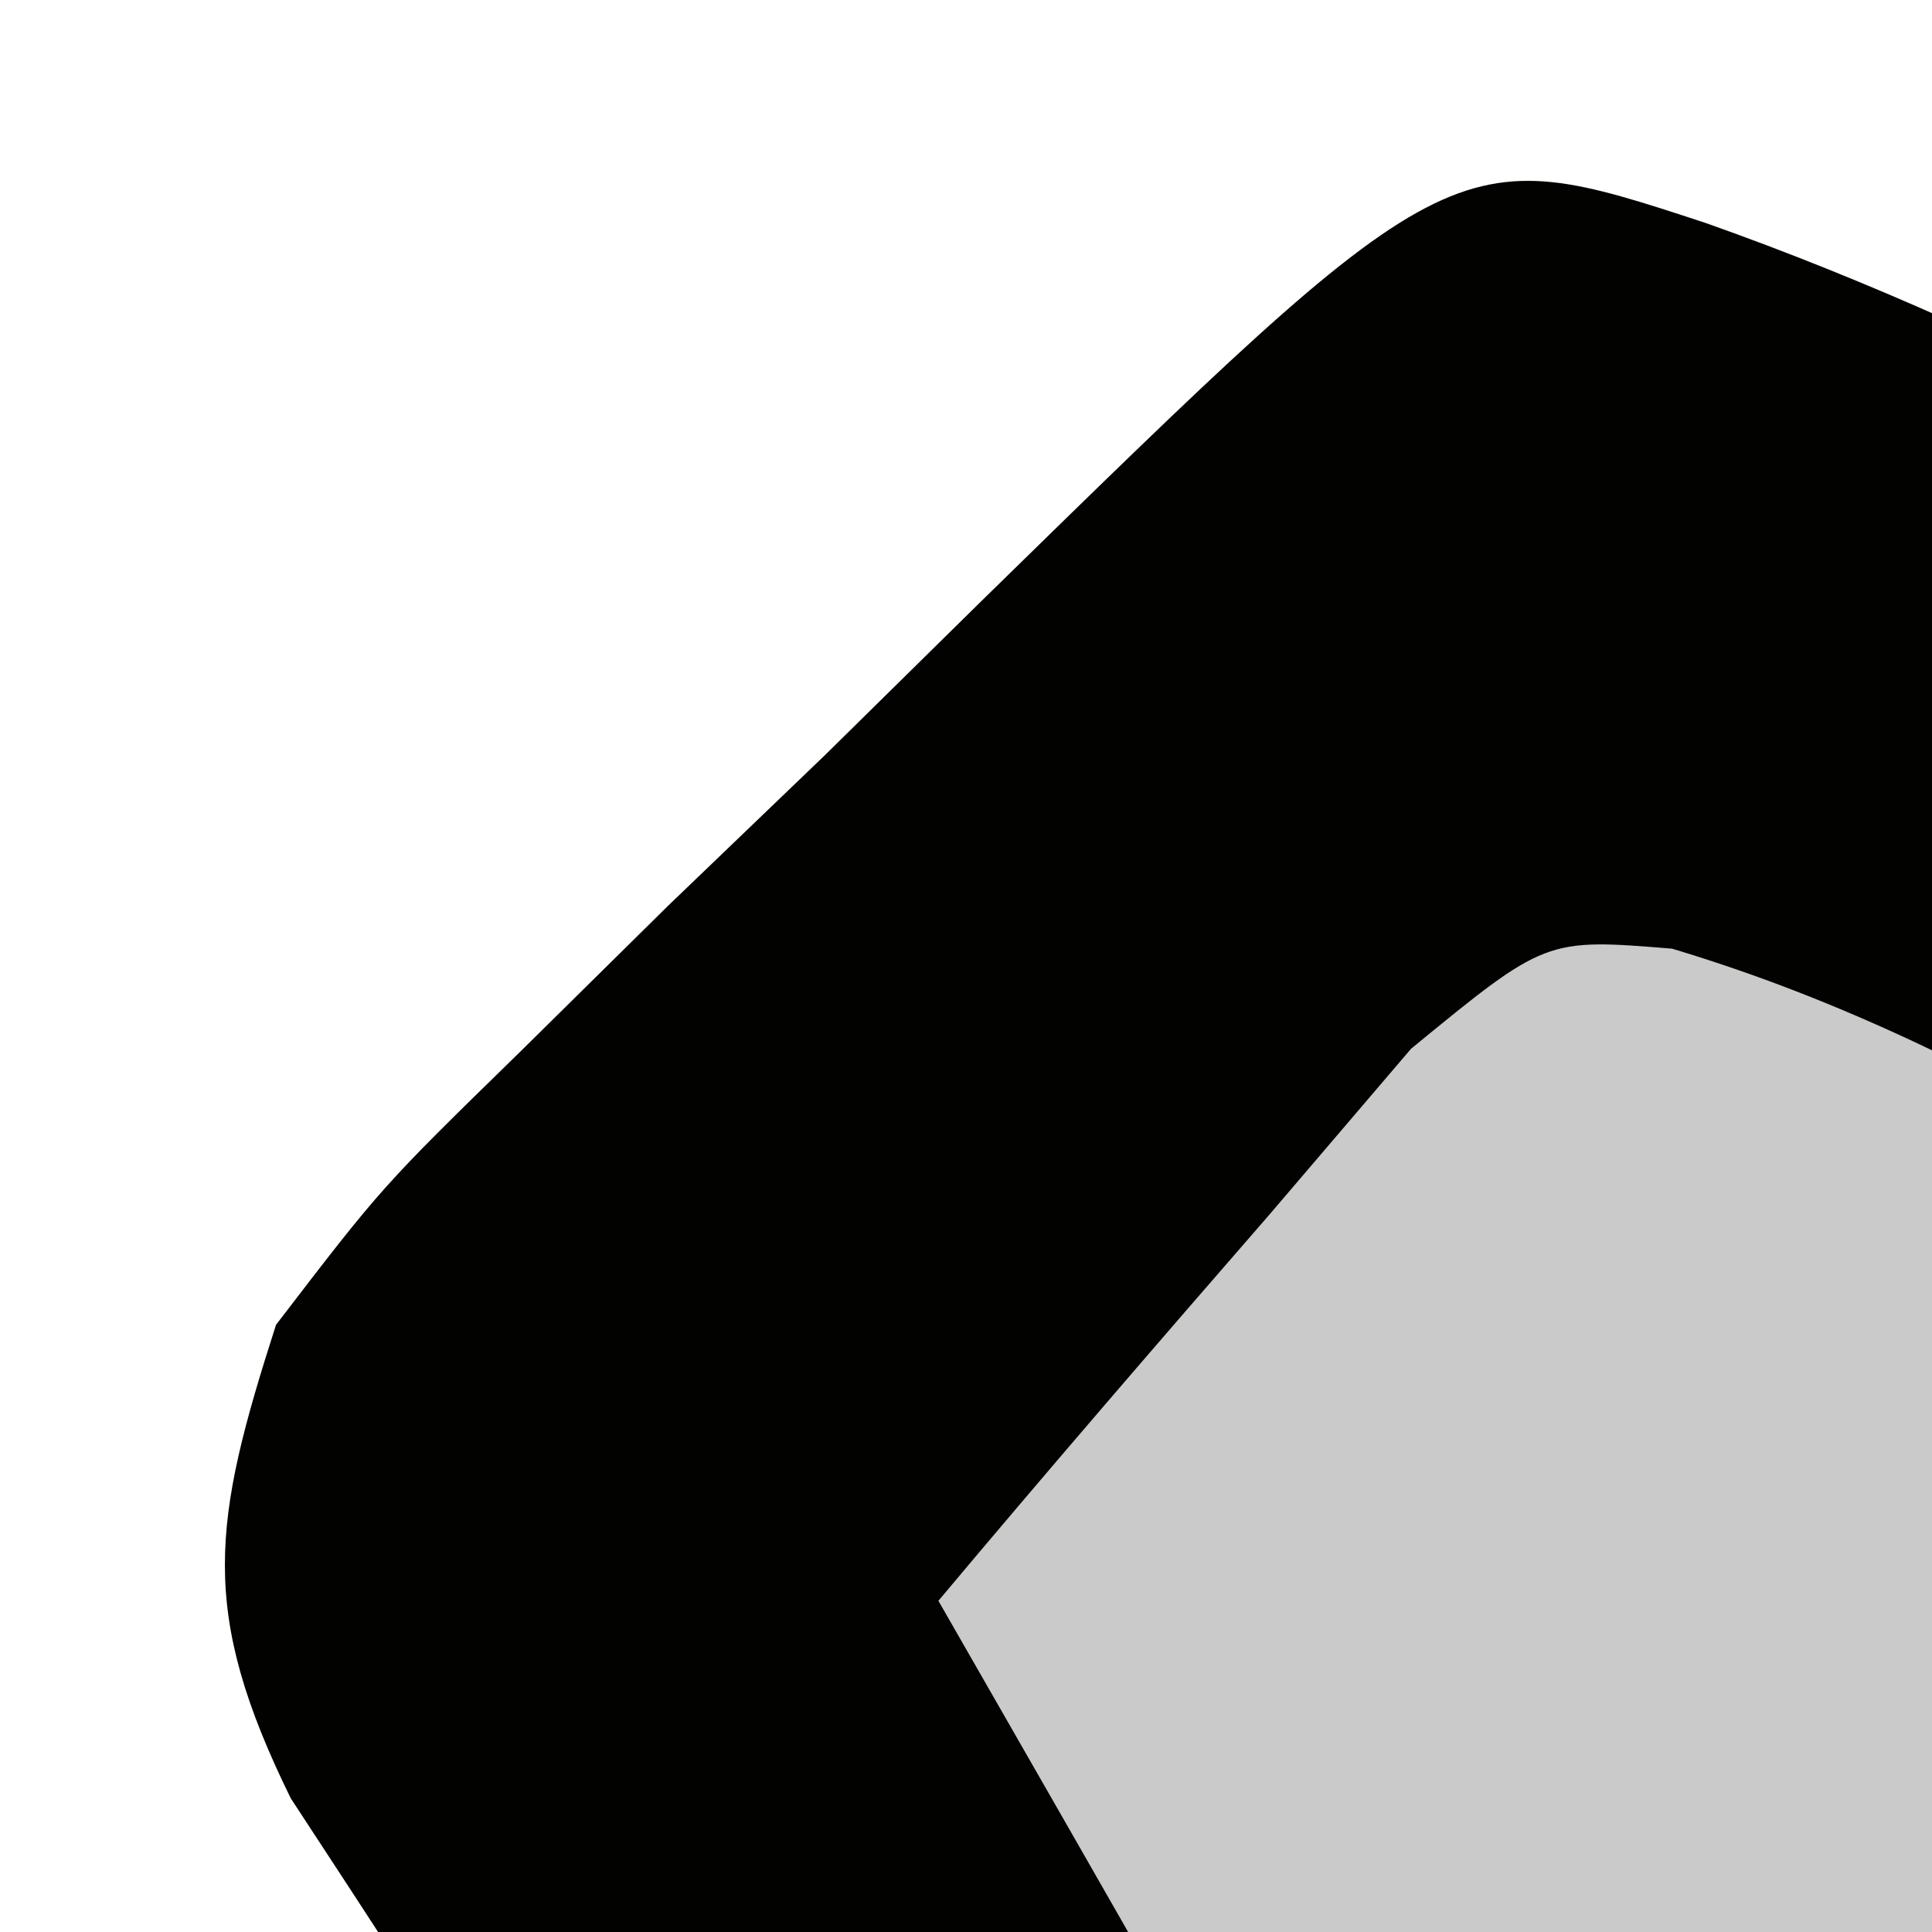
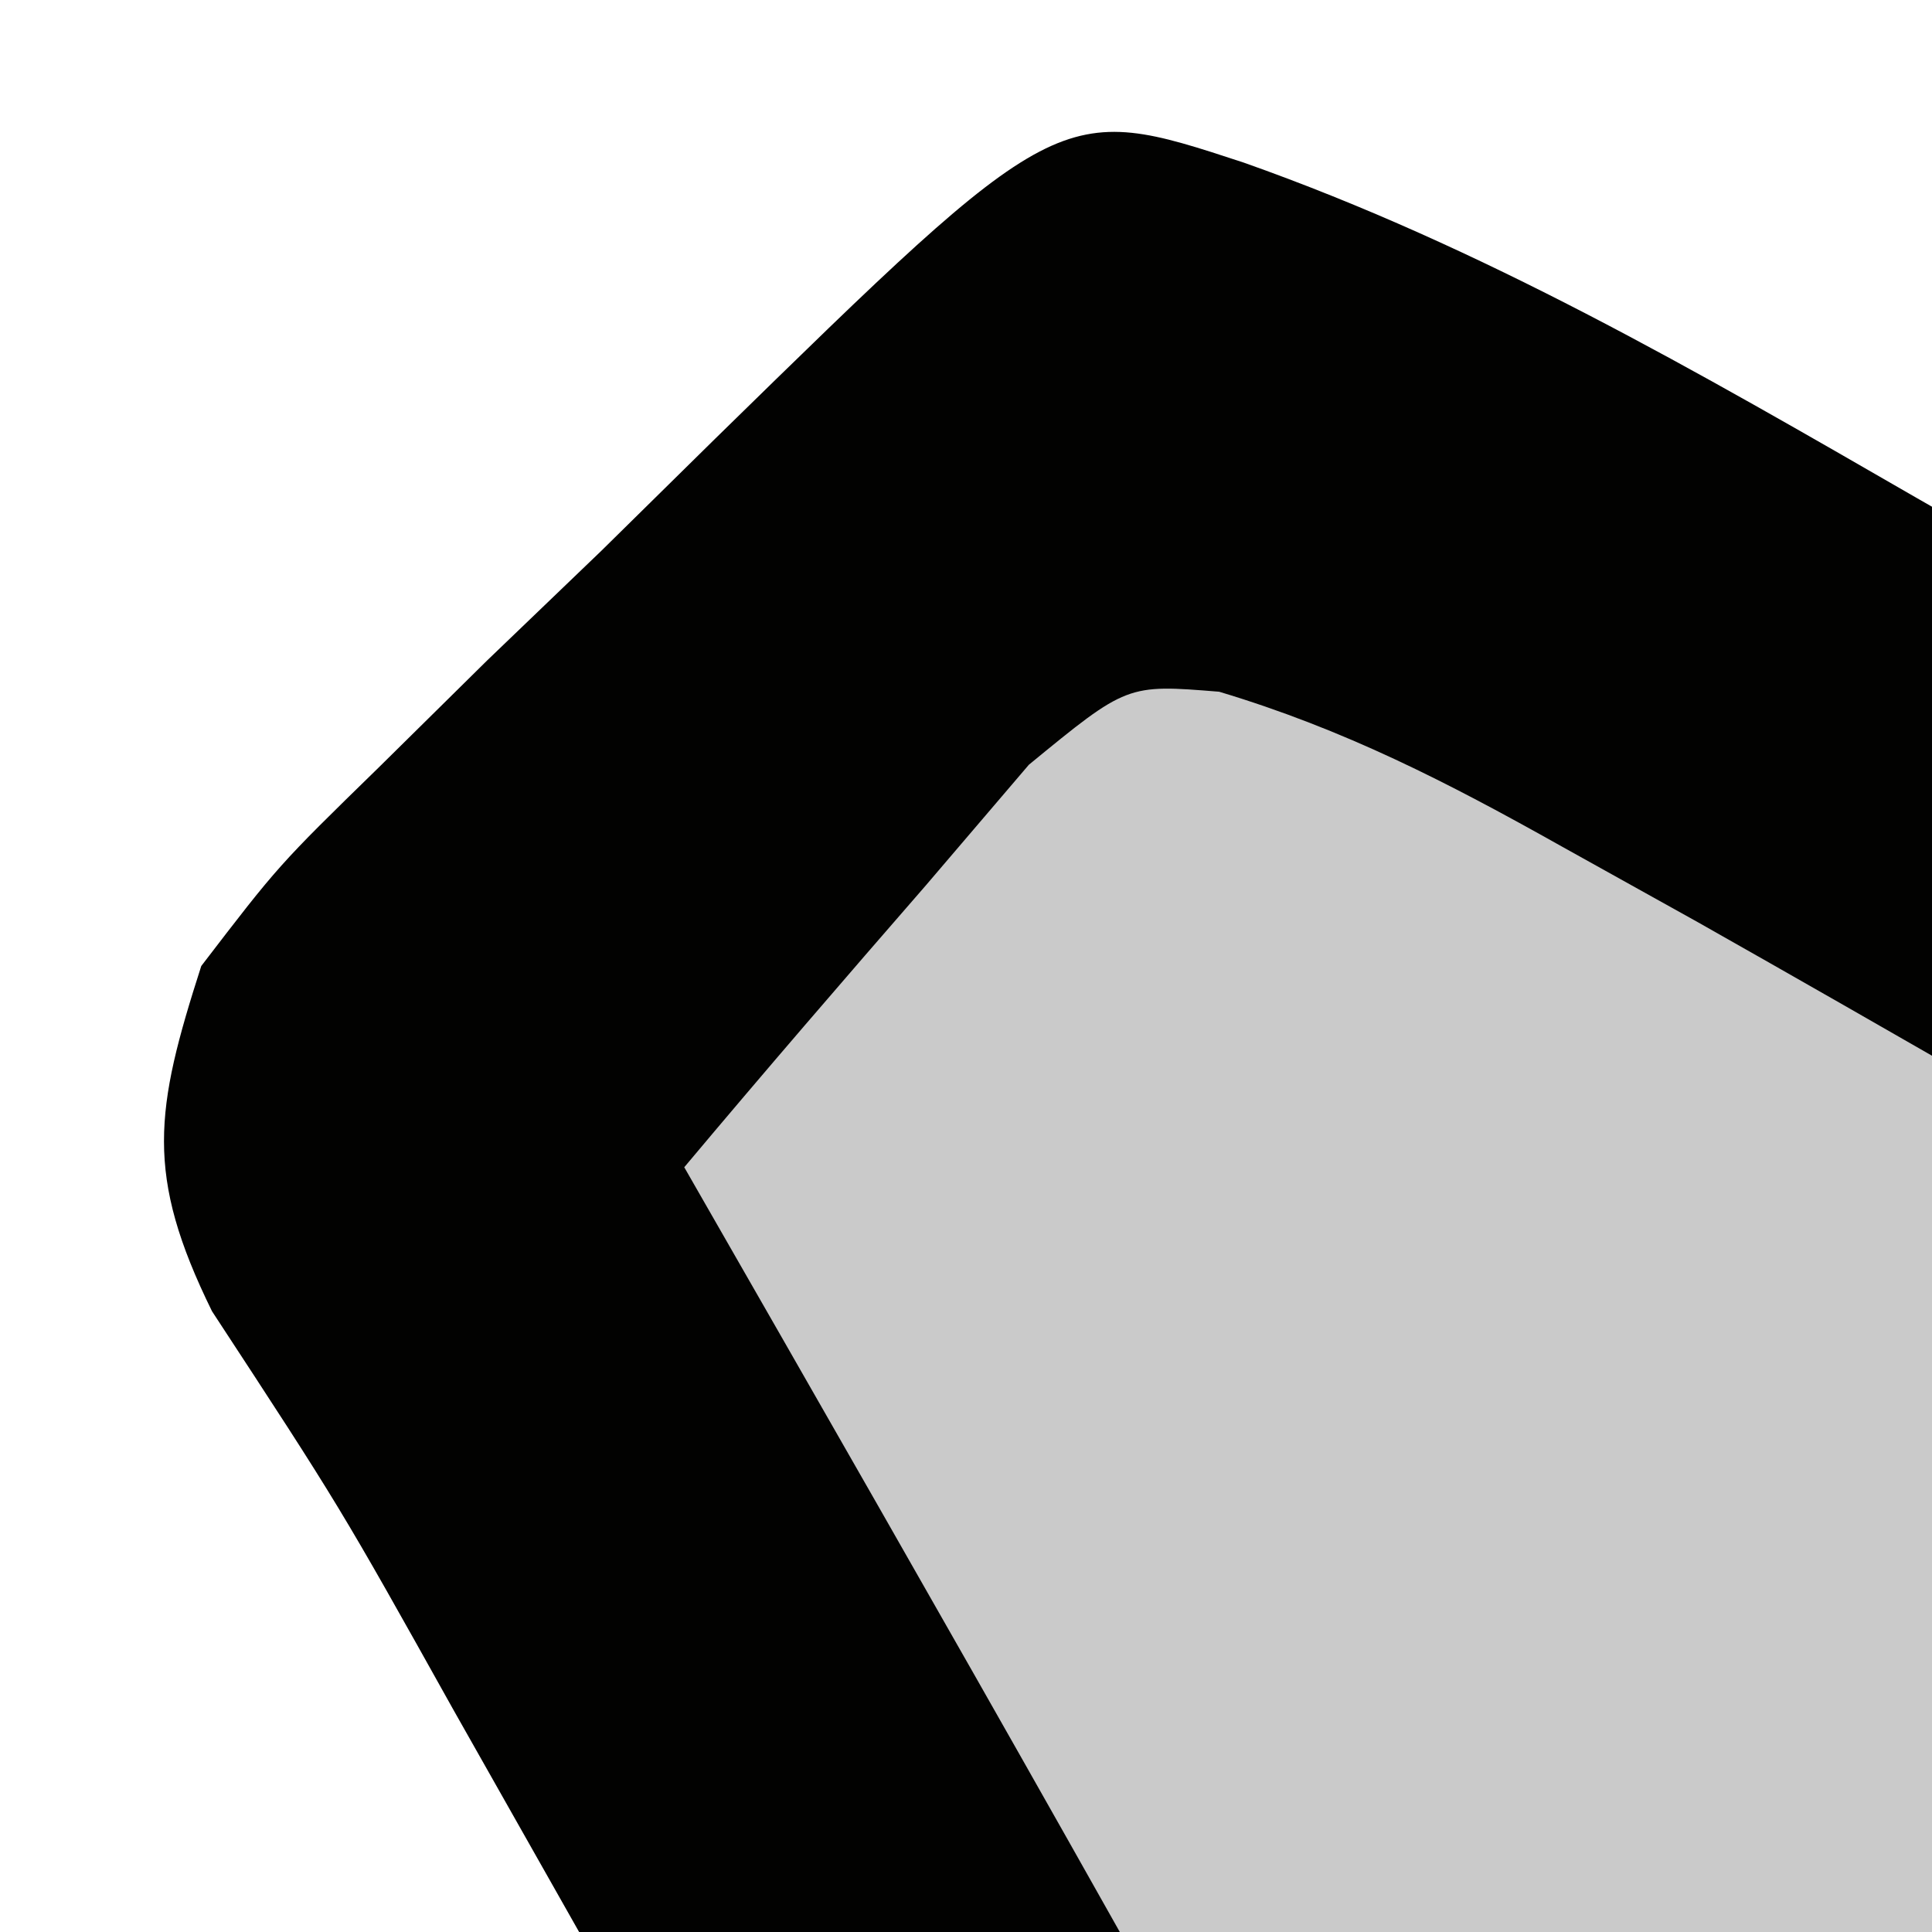
- <svg xmlns="http://www.w3.org/2000/svg" version="1.1" width="35" height="35">
+ <svg xmlns="http://www.w3.org/2000/svg" viewBox="0 0 48 48" version="1.1" width="100%" height="100%">
  <path d="M0 0 C5.948 2.1 11.277 5.194 16.727 8.336 C18.932 9.597 21.138 10.857 23.344 12.117 C24.46 12.757 25.576 13.396 26.726 14.055 C30.018 15.914 33.336 17.712 36.672 19.492 C37.711 20.055 38.751 20.618 39.822 21.198 C41.79 22.262 43.767 23.312 45.752 24.345 C46.646 24.835 47.54 25.324 48.461 25.828 C49.628 26.449 49.628 26.449 50.819 27.082 C55.431 30.879 57.938 36.309 60.066 41.802 C68.499 62.762 84.534 76.961 100.396 92.472 C104.422 96.422 108.413 100.407 112.408 104.387 C119.948 111.891 127.519 119.363 135.101 126.824 C143.744 135.333 152.353 143.876 160.959 152.422 C178.635 169.973 196.354 187.482 214.102 204.961 C215.228 204 216.353 203.038 217.479 202.076 C218.105 201.54 218.732 201.005 219.378 200.453 C221.183 198.891 222.912 197.28 224.602 195.594 C225.175 195.023 225.748 194.452 226.338 193.863 C226.92 193.277 227.502 192.69 228.102 192.086 C228.72 191.466 229.338 190.846 229.975 190.207 C233.513 186.635 236.888 182.989 240.133 179.148 C243.586 175.311 247.309 171.735 250.977 168.105 C254.631 164.474 258.117 160.777 261.441 156.84 C264.229 153.685 267.265 150.778 270.281 147.844 C272.165 146.083 272.165 146.083 273.102 143.961 C272.518 143.698 271.934 143.435 271.332 143.164 C266.602 140.612 262.801 136.905 260.977 131.836 C261.102 128.961 261.102 128.961 262.555 126.621 C266.866 119.208 265.242 109.64 263.305 101.68 C259.699 90.536 254.021 80.603 246.102 71.961 C245.538 71.329 244.975 70.698 244.395 70.047 C232.876 57.8 215.659 48.65 198.678 47.846 C195.429 47.818 192.197 47.851 188.953 48.02 C183.535 48.251 183.535 48.251 181.125 46.637 C179.415 43.837 179.544 42.184 180.102 38.961 C193.041 19.552 220.596 8.106 242.414 3.023 C275.03 -2.286 307.801 3.865 334.895 22.926 C337.381 24.859 339.749 26.867 342.102 28.961 C343.548 30.245 343.548 30.245 345.023 31.555 C350.812 36.758 356.351 42.172 361.82 47.711 C363.774 49.638 365.76 51.438 367.852 53.211 C371.811 56.591 375.442 60.263 379.102 63.961 C384.446 69.376 384.446 69.376 390.102 74.461 C394.655 78.308 398.764 82.599 402.953 86.832 C406.064 89.964 409.189 93.019 412.539 95.898 C413.136 96.413 413.733 96.927 414.348 97.457 C415.607 98.537 416.871 99.612 418.137 100.684 C421.385 103.622 422.929 105.143 423.852 109.523 C423.052 113.186 421.809 114.613 419.297 117.297 C416.993 120.505 416.736 124.106 417.102 127.961 C419.06 131.808 420.516 133.571 424.102 135.961 C428.852 136.739 432.298 136.399 436.539 134.086 C439.072 132.052 439.072 132.052 441.102 129.961 C444.472 129.409 446.935 129.22 449.9 131.104 C451.811 132.75 453.585 134.474 455.352 136.273 C456.323 137.229 456.323 137.229 457.314 138.204 C458.629 139.501 459.937 140.804 461.239 142.114 C462.915 143.776 464.626 145.373 466.379 146.953 C473.664 153.701 477.323 159.625 478.539 169.523 C477.198 180.058 473.503 185.445 466.102 192.961 C464.992 194.15 463.887 195.343 462.785 196.539 C456.572 203.285 450.268 209.898 443.699 216.301 C441.641 218.408 439.704 220.538 437.777 222.762 C434.059 227.046 430.195 231.158 426.227 235.211 C425.242 236.251 425.242 236.251 424.238 237.312 C418.788 242.859 413.468 246.227 405.73 247.527 C395.783 247.515 389.06 245.156 381.977 238.086 C381.014 237.053 381.014 237.053 380.031 236 C378.147 234.009 376.187 232.238 374.102 230.461 C372.766 229.297 371.432 228.131 370.102 226.961 C369.349 226.3 368.596 225.638 367.82 224.957 C362.378 219.907 362.378 219.907 361.227 215.961 C362.127 212.872 363.105 211.541 365.102 209.086 C367.346 206.299 368.575 204.451 368.727 200.836 C367.926 195.872 366.338 192.658 362.289 189.586 C357.786 188.299 354.36 188.318 350.164 190.461 C347.567 192.581 345.397 194.723 343.102 197.148 C340.74 199.528 339.153 200.936 336.102 202.398 C331.22 201.687 328.475 198.377 325.102 194.961 C323.864 193.754 323.864 193.754 322.602 192.523 C322.107 192.008 321.612 191.492 321.102 190.961 C317.02 192.578 314.296 195.504 311.289 198.586 C310.751 199.13 310.214 199.674 309.66 200.235 C306.354 203.604 303.223 207.074 300.168 210.672 C295.06 216.33 289.524 221.606 284.102 226.961 C284.511 227.355 284.92 227.748 285.342 228.154 C289.982 233.006 291.224 237.044 292.164 243.586 C296.237 267.187 308.946 288.248 328.422 302.477 C337.523 308.749 348.597 315.558 359.794 316.484 C376.815 317.978 385.305 326.873 396.719 338.812 C398.597 340.715 400.478 342.613 402.363 344.508 C406.285 348.463 410.176 352.448 414.044 356.457 C419.475 362.083 424.963 367.652 430.463 373.211 C434.768 377.567 439.057 381.939 443.344 386.312 C444.246 387.232 445.147 388.152 446.076 389.099 C448.641 391.723 451.195 394.357 453.746 396.995 C454.492 397.757 455.238 398.518 456.006 399.303 C469.206 413.042 477.557 428.687 477.32 448.09 C476.034 464.969 469.6 478.555 457.684 490.355 C445.37 500.861 429.744 505.739 413.676 504.75 C395.911 502.655 383.482 494.705 370.952 482.406 C370.098 481.578 369.245 480.751 368.366 479.899 C365.573 477.185 362.792 474.46 360.016 471.73 C359.539 471.263 359.063 470.795 358.572 470.313 C354.062 465.884 349.557 461.449 345.066 457.001 C339.37 451.359 333.649 445.747 327.889 440.17 C323.813 436.22 319.769 432.238 315.746 428.233 C313.355 425.854 310.95 423.495 308.516 421.159 C296.834 409.921 289.725 401.599 288.392 385.149 C285.922 366.521 270.325 348.168 256.102 336.961 C247.322 330.558 237.739 324.64 227.102 321.961 C223.874 323.142 222.167 324.851 219.973 327.434 C215.837 331.683 211.865 332.432 206.164 333.398 C191.127 336.485 179.435 342.507 168.102 352.961 C167.156 353.787 167.156 353.787 166.191 354.629 C154.144 365.743 143.942 383.657 142.902 400.113 C142.17 410.212 137.747 414.308 130.517 420.675 C128.757 422.273 127.239 424.004 125.727 425.836 C122.394 429.759 118.757 433.343 115.102 436.961 C109.687 442.306 109.687 442.306 104.602 447.961 C100.791 452.472 96.554 456.56 92.338 460.688 C89.357 463.625 86.493 466.608 83.754 469.773 C55.518 502.402 55.518 502.402 34.102 503.961 C33.122 504.041 32.142 504.121 31.133 504.203 C16.578 504.804 3.128 500.282 -8.172 491.117 C-18.87 481.115 -24.717 468.007 -26.137 453.531 C-26.567 439.359 -22.239 425.133 -12.691 414.504 C-11.173 412.985 -9.631 411.49 -8.066 410.02 C-6.133 408.183 -4.423 406.313 -2.711 404.273 C0.693 400.295 4.383 396.641 8.102 392.961 C13.517 387.616 13.517 387.616 18.602 381.961 C22.453 377.402 26.75 373.288 30.988 369.094 C33.97 366.132 36.887 363.174 39.602 359.961 C43.453 355.402 47.75 351.288 51.988 347.094 C54.97 344.132 57.887 341.174 60.602 337.961 C64.453 333.402 68.75 329.288 72.988 325.094 C75.97 322.132 78.887 319.174 81.602 315.961 C85.453 311.402 89.75 307.288 93.988 303.094 C96.97 300.132 99.887 297.174 102.602 293.961 C106.453 289.402 110.75 285.288 114.988 281.094 C117.97 278.132 120.887 275.174 123.602 271.961 C127.453 267.402 131.75 263.288 135.988 259.094 C138.97 256.132 141.887 253.174 144.602 249.961 C147.981 246.011 151.548 242.255 155.164 238.523 C155.754 237.895 156.345 237.267 156.953 236.619 C159.679 233.841 161.556 232.153 165.273 230.844 C168.796 230.99 169.819 231.814 172.289 234.273 C174.539 236.461 176.47 238.206 179.102 239.961 C160.874 221.381 142.602 202.846 124.278 184.361 C115.769 175.774 107.274 167.174 98.813 158.541 C91.428 151.005 84.015 143.496 76.571 136.019 C72.639 132.068 68.721 128.106 64.836 124.109 C48.451 107.275 33.803 93.185 11.727 84.454 C4.8 81.676 1.906 77.908 -1.555 71.371 C-2.014 70.515 -2.473 69.659 -2.946 68.777 C-3.425 67.868 -3.904 66.96 -4.398 66.023 C-5.448 64.067 -6.498 62.111 -7.551 60.156 C-8.095 59.145 -8.638 58.133 -9.199 57.091 C-12.058 51.825 -15.007 46.611 -17.961 41.398 C-18.509 40.43 -19.057 39.461 -19.621 38.463 C-22.453 33.392 -22.453 33.392 -25.631 28.539 C-27.304 25.135 -27.051 23.547 -25.898 19.961 C-23.981 17.46 -23.981 17.46 -21.496 15.035 C-20.606 14.157 -19.716 13.278 -18.799 12.373 C-17.862 11.474 -16.926 10.575 -15.961 9.648 C-15.028 8.73 -14.096 7.812 -13.135 6.865 C-4.579 -1.505 -4.579 -1.505 0 0 Z " fill="#020201" transform="translate(30.89844,4.039062)" />
  <path d="M0 0 C3.664 1.71 5.935 3.76 8.75 6.688 C11.666 9.667 14.562 12.564 17.75 15.25 C22.376 19.199 26.581 23.555 30.855 27.875 C34.494 31.537 38.203 35.027 42.145 38.363 C45.157 41.021 47.926 43.918 50.746 46.777 C54.027 50.013 57.486 53.022 61 56 C57.581 63.353 50.44 71.586 42.951 74.909 C40.173 75.737 37.4 76.255 34.544 76.735 C21.685 78.91 9.931 85.719 0 94 C-0.985 94.811 -1.97 95.622 -2.984 96.457 C-19.123 110.214 -29.899 129.24 -34 150 C-34.066 151.314 -34.131 152.627 -34.199 153.98 C-34.803 159.093 -37.824 161.825 -41.375 165.312 C-42.005 165.958 -42.635 166.604 -43.283 167.27 C-45.172 169.198 -47.082 171.102 -49 173 C-50.043 174.044 -51.086 175.088 -52.129 176.133 C-53.958 177.959 -55.791 179.781 -57.629 181.598 C-59.638 183.633 -61.524 185.698 -63.375 187.875 C-66.561 191.615 -70.009 195.048 -73.5 198.5 C-76.928 201.89 -80.323 205.252 -83.438 208.938 C-87.311 213.51 -91.615 217.648 -95.878 221.852 C-98.994 224.939 -101.968 228.039 -104.75 231.438 C-112.339 240.275 -122.398 245.268 -133.934 246.379 C-145.57 246.899 -154.91 244.489 -163.934 236.918 C-173.255 228.266 -178.261 219.449 -179.258 206.703 C-179.648 194.8 -176.785 185.972 -169 177 C-168.363 176.255 -167.726 175.51 -167.07 174.742 C-162.162 169.15 -156.943 163.904 -151.656 158.675 C-148.846 155.886 -146.121 153.087 -143.562 150.062 C-140.254 146.157 -136.635 142.597 -133 139 C-127.585 133.655 -127.585 133.655 -122.5 128 C-118.648 123.441 -114.352 119.328 -110.113 115.133 C-107.132 112.171 -104.214 109.213 -101.5 106 C-97.648 101.441 -93.352 97.328 -89.113 93.133 C-86.132 90.171 -83.214 87.213 -80.5 84 C-76.648 79.441 -72.352 75.328 -68.113 71.133 C-65.132 68.171 -62.214 65.213 -59.5 62 C-55.648 57.441 -51.352 53.328 -47.113 49.133 C-44.132 46.171 -41.214 43.213 -38.5 40 C-34.648 35.441 -30.352 31.328 -26.113 27.133 C-22.573 23.615 -19.216 20.033 -15.996 16.219 C-10.921 10.577 -5.398 5.331 0 0 Z " fill="#F5A930" transform="translate(196,250)" />
  <path d="M0 0 C2.56 1.587 4.581 2.928 5.707 5.808 C6.22 8.01 6.626 10.208 7 12.438 C12.069 38.292 26.782 61.228 48.188 76.688 C59.448 84.141 72.972 92.008 86.643 93.238 C95.108 94.138 99.257 96.826 105.07 102.871 C105.891 103.684 106.712 104.498 107.558 105.336 C110.249 108.013 112.902 110.724 115.555 113.438 C117.427 115.318 119.301 117.197 121.177 119.074 C125.099 123.005 129.002 126.955 132.892 130.917 C137.37 135.479 141.872 140.016 146.389 144.54 C150.757 148.914 155.113 153.3 159.463 157.694 C161.303 159.552 163.146 161.408 164.991 163.262 C167.573 165.863 170.142 168.476 172.707 171.094 C173.461 171.849 174.215 172.605 174.993 173.384 C186.693 185.415 191.485 198.583 191.344 215.266 C190.166 228.06 182.989 239.08 173.367 247.211 C162.725 255.254 151.226 257.926 138 257 C112.105 253.31 90.971 224.592 73.276 207.188 C68.959 202.942 64.627 198.714 60.259 194.521 C55.994 190.426 51.772 186.293 47.574 182.131 C45.983 180.567 44.379 179.017 42.761 177.483 C31.832 167.098 26.989 159.315 25.371 144.265 C22.046 123.943 3.878 102.517 -12 91 C-20.863 84.674 -29.843 79.936 -40 76 C-38.211 72.172 -38.211 72.172 -36.312 70.625 C-34.709 68.994 -34.709 68.994 -35.039 66.266 C-36.33 61.878 -38.638 60.005 -42.062 57.125 C-42.63 56.627 -43.198 56.13 -43.783 55.617 C-45.178 54.399 -46.587 53.197 -48 52 C-46.39 47.926 -43.462 45.235 -40.375 42.25 C-39.859 41.743 -39.344 41.237 -38.812 40.715 C-37.546 39.472 -36.274 38.235 -35 37 C-34.235 38.007 -34.235 38.007 -33.455 39.035 C-30.408 42.715 -27.099 46.056 -23.726 49.435 C-22.992 50.174 -22.257 50.913 -21.501 51.675 C-19.042 54.149 -16.58 56.62 -14.118 59.091 C-12.353 60.865 -10.589 62.639 -8.825 64.413 C-3.535 69.732 1.759 75.046 7.055 80.358 C8.55 81.859 10.046 83.359 11.541 84.86 C20.833 94.182 30.126 103.503 39.425 112.818 C41.575 114.972 43.726 117.127 45.876 119.281 C46.411 119.817 46.945 120.352 47.496 120.904 C56.167 129.592 64.825 138.291 73.479 146.996 C82.365 155.934 91.263 164.861 100.172 173.777 C105.173 178.783 110.169 183.794 115.153 188.818 C119.836 193.538 124.534 198.244 129.242 202.939 C130.97 204.667 132.693 206.401 134.411 208.14 C136.751 210.507 139.109 212.856 141.472 215.2 C142.152 215.897 142.832 216.594 143.533 217.312 C147.334 221.087 147.334 221.087 152.408 222.487 C154.921 222.267 154.921 222.267 156 221 C156.674 218.3 156.674 218.3 156 215 C154.677 213.105 154.677 213.105 152.929 211.255 C152.291 210.552 151.652 209.848 150.994 209.123 C147.926 205.856 144.801 202.653 141.631 199.484 C140.923 198.772 140.214 198.06 139.485 197.326 C137.132 194.963 134.776 192.603 132.42 190.243 C130.724 188.541 129.028 186.838 127.333 185.136 C122.265 180.049 117.193 174.966 112.12 169.884 C109.727 167.487 107.334 165.089 104.942 162.691 C96.986 154.718 89.028 146.746 81.067 138.777 C79.007 136.716 76.948 134.654 74.888 132.593 C74.376 132.08 73.864 131.568 73.337 131.04 C65.028 122.723 56.728 114.398 48.432 106.069 C39.903 97.507 31.366 88.953 22.823 80.406 C18.03 75.611 13.24 70.812 8.459 66.006 C3.968 61.491 -0.533 56.986 -5.042 52.487 C-6.696 50.834 -8.346 49.177 -9.993 47.517 C-12.239 45.253 -14.497 43.002 -16.758 40.754 C-17.409 40.093 -18.06 39.431 -18.73 38.749 C-22.277 35.252 -24.995 33.135 -30 32 C-26.534 27.805 -22.935 23.888 -19.062 20.062 C-15.423 16.466 -11.996 12.781 -8.672 8.895 C-5.927 5.785 -2.972 2.891 0 0 Z " fill="#F5A930" transform="translate(305,240)" />
  <path d="M0 0 C6.722 4.63 12.313 10.108 18 15.938 C23.23 21.275 28.456 26.495 34.133 31.358 C37.238 34.089 40.108 37.046 43 40 C47.364 44.421 51.747 48.713 56.547 52.668 C58 54 58 54 60 57 C55.759 62.105 51.215 66.838 46.5 71.5 C43.072 74.89 39.677 78.252 36.562 81.938 C32.686 86.514 28.375 90.65 24.116 94.865 C20.543 98.414 17.154 102.031 13.902 105.879 C10.681 109.471 7.206 112.814 3.775 116.205 C0.164 119.791 -3.27 123.464 -6.566 127.344 C-8.596 129.689 -10.774 131.842 -13 134 C-16.252 132.583 -18.314 130.875 -20.75 128.312 C-23.33 125.661 -25.929 123.142 -28.75 120.75 C-32.345 117.664 -35.673 114.368 -39 111 C-42.203 107.757 -45.391 104.571 -48.875 101.625 C-53.453 97.738 -57.615 93.436 -61.814 89.149 C-65.705 85.2 -69.748 81.559 -74 78 C-70.678 73.996 -67.268 70.217 -63.562 66.562 C-60.859 63.894 -58.266 61.212 -55.812 58.312 C-52.408 54.334 -48.719 50.68 -45 47 C-39.585 41.655 -39.585 41.655 -34.5 36 C-30.651 31.444 -26.358 27.333 -22.122 23.142 C-18.493 19.535 -15.036 15.861 -11.73 11.953 C-8.028 7.774 -3.982 3.91 0 0 Z " fill="#CBCBCB" transform="translate(380,57)" />
  <path d="M0 0 C3.117 0.936 5.668 2.248 8.507 3.842 C9.622 4.462 10.738 5.083 11.887 5.723 C14.308 7.092 16.721 8.474 19.133 9.859 C20.355 10.559 21.577 11.259 22.8 11.959 C23.401 12.304 24.001 12.649 24.621 13.004 C27.938 14.886 31.253 16.556 34.776 18.013 C41.846 21.079 46.357 24.167 49.345 31.502 C49.776 32.61 50.208 33.718 50.653 34.86 C59.297 56.65 75.286 71.359 91.813 87.438 C95.923 91.453 99.989 95.512 104.061 99.565 C111.74 107.199 119.457 114.794 127.189 122.374 C136.006 131.021 144.778 139.712 153.548 148.407 C171.554 166.258 189.614 184.054 207.71 201.814 C206.753 202.938 205.794 204.062 204.836 205.185 C204.302 205.81 203.769 206.436 203.219 207.08 C201.567 208.979 199.835 210.756 198.022 212.502 C195.677 214.806 193.566 217.084 191.71 219.814 C187.637 218.202 184.955 215.289 181.964 212.208 C181.109 211.339 181.109 211.339 180.236 210.453 C178.324 208.509 176.419 206.557 174.513 204.606 C173.143 203.211 171.772 201.817 170.401 200.422 C167.444 197.415 164.489 194.405 161.536 191.393 C156.842 186.61 152.134 181.842 147.421 177.077 C146.624 176.271 145.827 175.465 145.006 174.635 C143.375 172.986 141.744 171.337 140.113 169.688 C129.146 158.6 118.185 147.506 107.277 136.359 C99.917 128.839 92.529 121.347 85.111 113.885 C81.196 109.945 77.295 105.994 73.428 102.007 C58.092 86.215 43.916 71.633 23.158 63.349 C14.976 60.004 11.341 56.909 7.71 48.814 C7.133 47.816 6.557 46.818 5.962 45.79 C5.5 44.968 5.038 44.146 4.562 43.299 C3.771 41.896 3.771 41.896 2.965 40.465 C2.427 39.508 1.889 38.55 1.335 37.564 C0.198 35.547 -0.938 33.53 -2.075 31.513 C-2.622 30.543 -3.169 29.573 -3.732 28.573 C-6.894 22.973 -10.09 17.393 -13.29 11.814 C-11.315 9.459 -9.308 7.133 -7.29 4.814 C-6.444 3.824 -5.599 2.834 -4.728 1.814 C-2.29 -0.186 -2.29 -0.186 0 0 Z " fill="#CACACA" transform="translate(30.29004,17.18579)" />
  <path d="M0 0 C4.016 3.215 7.856 6.602 11.625 10.102 C10.208 13.354 8.5 15.415 5.938 17.852 C3.328 20.391 0.847 22.943 -1.5 25.727 C-4.928 29.723 -8.635 33.401 -12.375 37.102 C-17.79 42.446 -17.79 42.446 -22.875 48.102 C-26.72 52.653 -31.008 56.762 -35.242 60.947 C-38.963 64.64 -42.528 68.389 -45.848 72.453 C-47.833 74.596 -50.067 76.319 -52.375 78.102 C-52.522 77.109 -52.669 76.116 -52.82 75.094 C-56.416 52.606 -68.078 33.601 -86 19.414 C-98.859 10.172 -112.799 4.576 -128.375 2.102 C-119.461 -7.651 -105.78 -13.122 -93.375 -16.898 C-92.686 -17.109 -91.997 -17.319 -91.287 -17.536 C-60.131 -26.619 -25.789 -19.416 0 0 Z " fill="#CACACA" transform="translate(360.375,37.89844)" />
  <path d="M0 0 C2.918 1.315 4.949 2.716 7.172 5.012 C7.75 5.602 8.328 6.192 8.924 6.799 C9.828 7.734 9.828 7.734 10.75 8.688 C15.177 13.197 19.621 17.578 24.445 21.668 C26.402 23.345 28.216 25.142 30 27 C28.66 30.007 27.202 31.998 24.812 34.25 C22.388 36.601 20.115 38.982 17.938 41.562 C14.486 45.577 10.761 49.279 7 53 C1.585 58.345 1.585 58.345 -3.5 64 C-7.352 68.559 -11.648 72.672 -15.887 76.867 C-18.868 79.829 -21.786 82.787 -24.5 86 C-28.352 90.559 -32.648 94.672 -36.887 98.867 C-40.427 102.385 -43.784 105.967 -47.004 109.781 C-52.079 115.423 -57.602 120.669 -63 126 C-68.37 121.473 -73.524 116.764 -78.625 111.938 C-79.362 111.243 -80.1 110.549 -80.859 109.834 C-84.63 106.276 -88.36 102.691 -92 99 C-90.655 96.032 -89.146 93.86 -86.91 91.496 C-86.296 90.843 -85.682 90.19 -85.049 89.518 C-84.393 88.831 -83.738 88.145 -83.062 87.438 C-82.39 86.727 -81.718 86.016 -81.025 85.283 C-76.216 80.217 -71.3 75.273 -66.332 70.363 C-64.357 68.362 -62.505 66.33 -60.688 64.188 C-57.331 60.246 -53.677 56.639 -50 53 C-44.585 47.655 -44.585 47.655 -39.5 42 C-35.648 37.441 -31.352 33.328 -27.113 29.133 C-23.571 25.613 -20.211 22.03 -16.992 18.211 C-13.402 14.226 -9.538 10.501 -5.709 6.746 C-5.117 6.162 -4.524 5.578 -3.914 4.977 C-3.377 4.451 -2.841 3.926 -2.288 3.385 C-0.887 2.009 -0.887 2.009 0 0 Z " fill="#CACACA" transform="translate(312,157)" />
  <path d="M0 0 C4.986 2.214 8.311 5.942 12.125 9.75 C12.853 10.454 13.582 11.158 14.332 11.883 C19.417 16.94 21.943 20.487 22.062 27.875 C21.131 33.273 17.725 36.209 14 40 C12.933 41.148 11.869 42.299 10.809 43.453 C4.557 50.244 -1.792 56.897 -8.402 63.34 C-10.456 65.443 -12.383 67.567 -14.301 69.789 C-18.111 74.183 -22.141 78.324 -26.25 82.438 C-26.956 83.156 -27.663 83.875 -28.391 84.615 C-29.071 85.298 -29.752 85.98 -30.453 86.684 C-31.063 87.298 -31.673 87.912 -32.302 88.545 C-35.79 91.534 -39.995 91.527 -44.395 91.457 C-49.198 90.614 -51.701 87.374 -55 84 C-56.048 83.056 -57.103 82.12 -58.164 81.191 C-58.715 80.706 -59.265 80.22 -59.833 79.72 C-60.932 78.75 -62.035 77.784 -63.14 76.821 C-64.484 75.608 -65.749 74.309 -67 73 C-67 70 -67 70 -64.402 67.145 C-63.254 66.027 -62.099 64.917 -60.938 63.812 C-59.725 62.632 -58.514 61.45 -57.305 60.266 C-56.724 59.698 -56.144 59.13 -55.546 58.545 C-53.79 56.79 -52.158 54.964 -50.562 53.062 C-46.687 48.487 -42.376 44.352 -38.118 40.137 C-34.523 36.566 -31.109 32.926 -27.836 29.055 C-24.841 25.703 -21.61 22.59 -18.413 19.432 C-14.978 16.024 -11.739 12.511 -8.602 8.824 C-5.887 5.733 -2.948 2.867 0 0 Z " fill="#CACACA" transform="translate(475,148)" />
  <path d="M0 0 C2.875 0.375 2.875 0.375 4.875 2.375 C5.426 5.02 5.426 5.02 4.875 8.375 C2.915 11.243 0.518 13.616 -1.938 16.062 C-2.619 16.764 -3.3 17.466 -4.002 18.189 C-6.027 20.268 -8.072 22.325 -10.125 24.375 C-10.678 24.93 -11.232 25.485 -11.802 26.057 C-14.124 28.384 -16.455 30.701 -18.793 33.012 C-20.768 35.013 -22.62 37.045 -24.438 39.188 C-27.794 43.129 -31.448 46.736 -35.125 50.375 C-40.54 55.72 -40.54 55.72 -45.625 61.375 C-49.477 65.934 -53.773 70.047 -58.012 74.242 C-60.993 77.204 -63.911 80.162 -66.625 83.375 C-70.477 87.934 -74.773 92.047 -79.012 96.242 C-81.993 99.204 -84.911 102.162 -87.625 105.375 C-91.477 109.934 -95.773 114.047 -100.012 118.242 C-102.993 121.204 -105.911 124.162 -108.625 127.375 C-112.477 131.934 -116.773 136.047 -121.012 140.242 C-123.993 143.204 -126.911 146.162 -129.625 149.375 C-133.469 153.925 -137.755 158.032 -141.988 162.216 C-145.775 165.975 -149.397 169.8 -152.793 173.922 C-154.868 176.186 -156.573 177.306 -159.625 177.688 C-162.125 177.375 -162.125 177.375 -164 176.25 C-165.125 174.375 -165.125 174.375 -165.047 171.625 C-163.87 167.478 -161.586 165.323 -158.5 162.5 C-157.39 161.441 -156.282 160.38 -155.176 159.316 C-154.643 158.809 -154.11 158.301 -153.561 157.778 C-151.826 156.083 -150.245 154.295 -148.688 152.438 C-145.525 148.715 -142.095 145.306 -138.625 141.875 C-135.197 138.485 -131.802 135.123 -128.688 131.438 C-125.379 127.532 -121.76 123.972 -118.125 120.375 C-112.71 115.03 -112.71 115.03 -107.625 109.375 C-103.773 104.816 -99.477 100.703 -95.238 96.508 C-92.257 93.546 -89.339 90.588 -86.625 87.375 C-82.773 82.816 -78.477 78.703 -74.238 74.508 C-71.257 71.546 -68.339 68.588 -65.625 65.375 C-61.773 60.816 -57.477 56.703 -53.238 52.508 C-50.257 49.546 -47.339 46.588 -44.625 43.375 C-40.774 38.816 -36.478 34.704 -32.24 30.51 C-28.673 26.965 -25.288 23.352 -22.039 19.512 C-17.761 14.736 -13.124 10.282 -8.549 5.793 C-7.311 4.561 -6.115 3.287 -4.926 2.008 C-3.125 0.375 -3.125 0.375 0 0 Z " fill="#050301" transform="translate(211.125,289.625)" />
  <path d="M0 0 C2.259 2.089 3.218 3.445 4.625 6.312 C7.191 10.996 11.353 13.562 16 16 C18.173 16.67 18.173 16.67 20 17 C18.343 21.349 15.088 24.091 11.812 27.25 C6.515 32.431 6.515 32.431 1.562 37.938 C-2.305 42.503 -6.606 46.631 -10.856 50.836 C-15.106 55.059 -19.182 59.378 -23 64 C-24.126 62.311 -25.238 60.611 -26.297 58.879 C-30.695 51.868 -34.903 48.313 -43 46 C-34.651 36.028 -25.71 26.635 -16.465 17.496 C-13.722 14.719 -11.169 11.827 -8.637 8.859 C-5.907 5.759 -2.96 2.879 0 0 Z " fill="#C9C9C9" transform="translate(435,135)" />
</svg>
